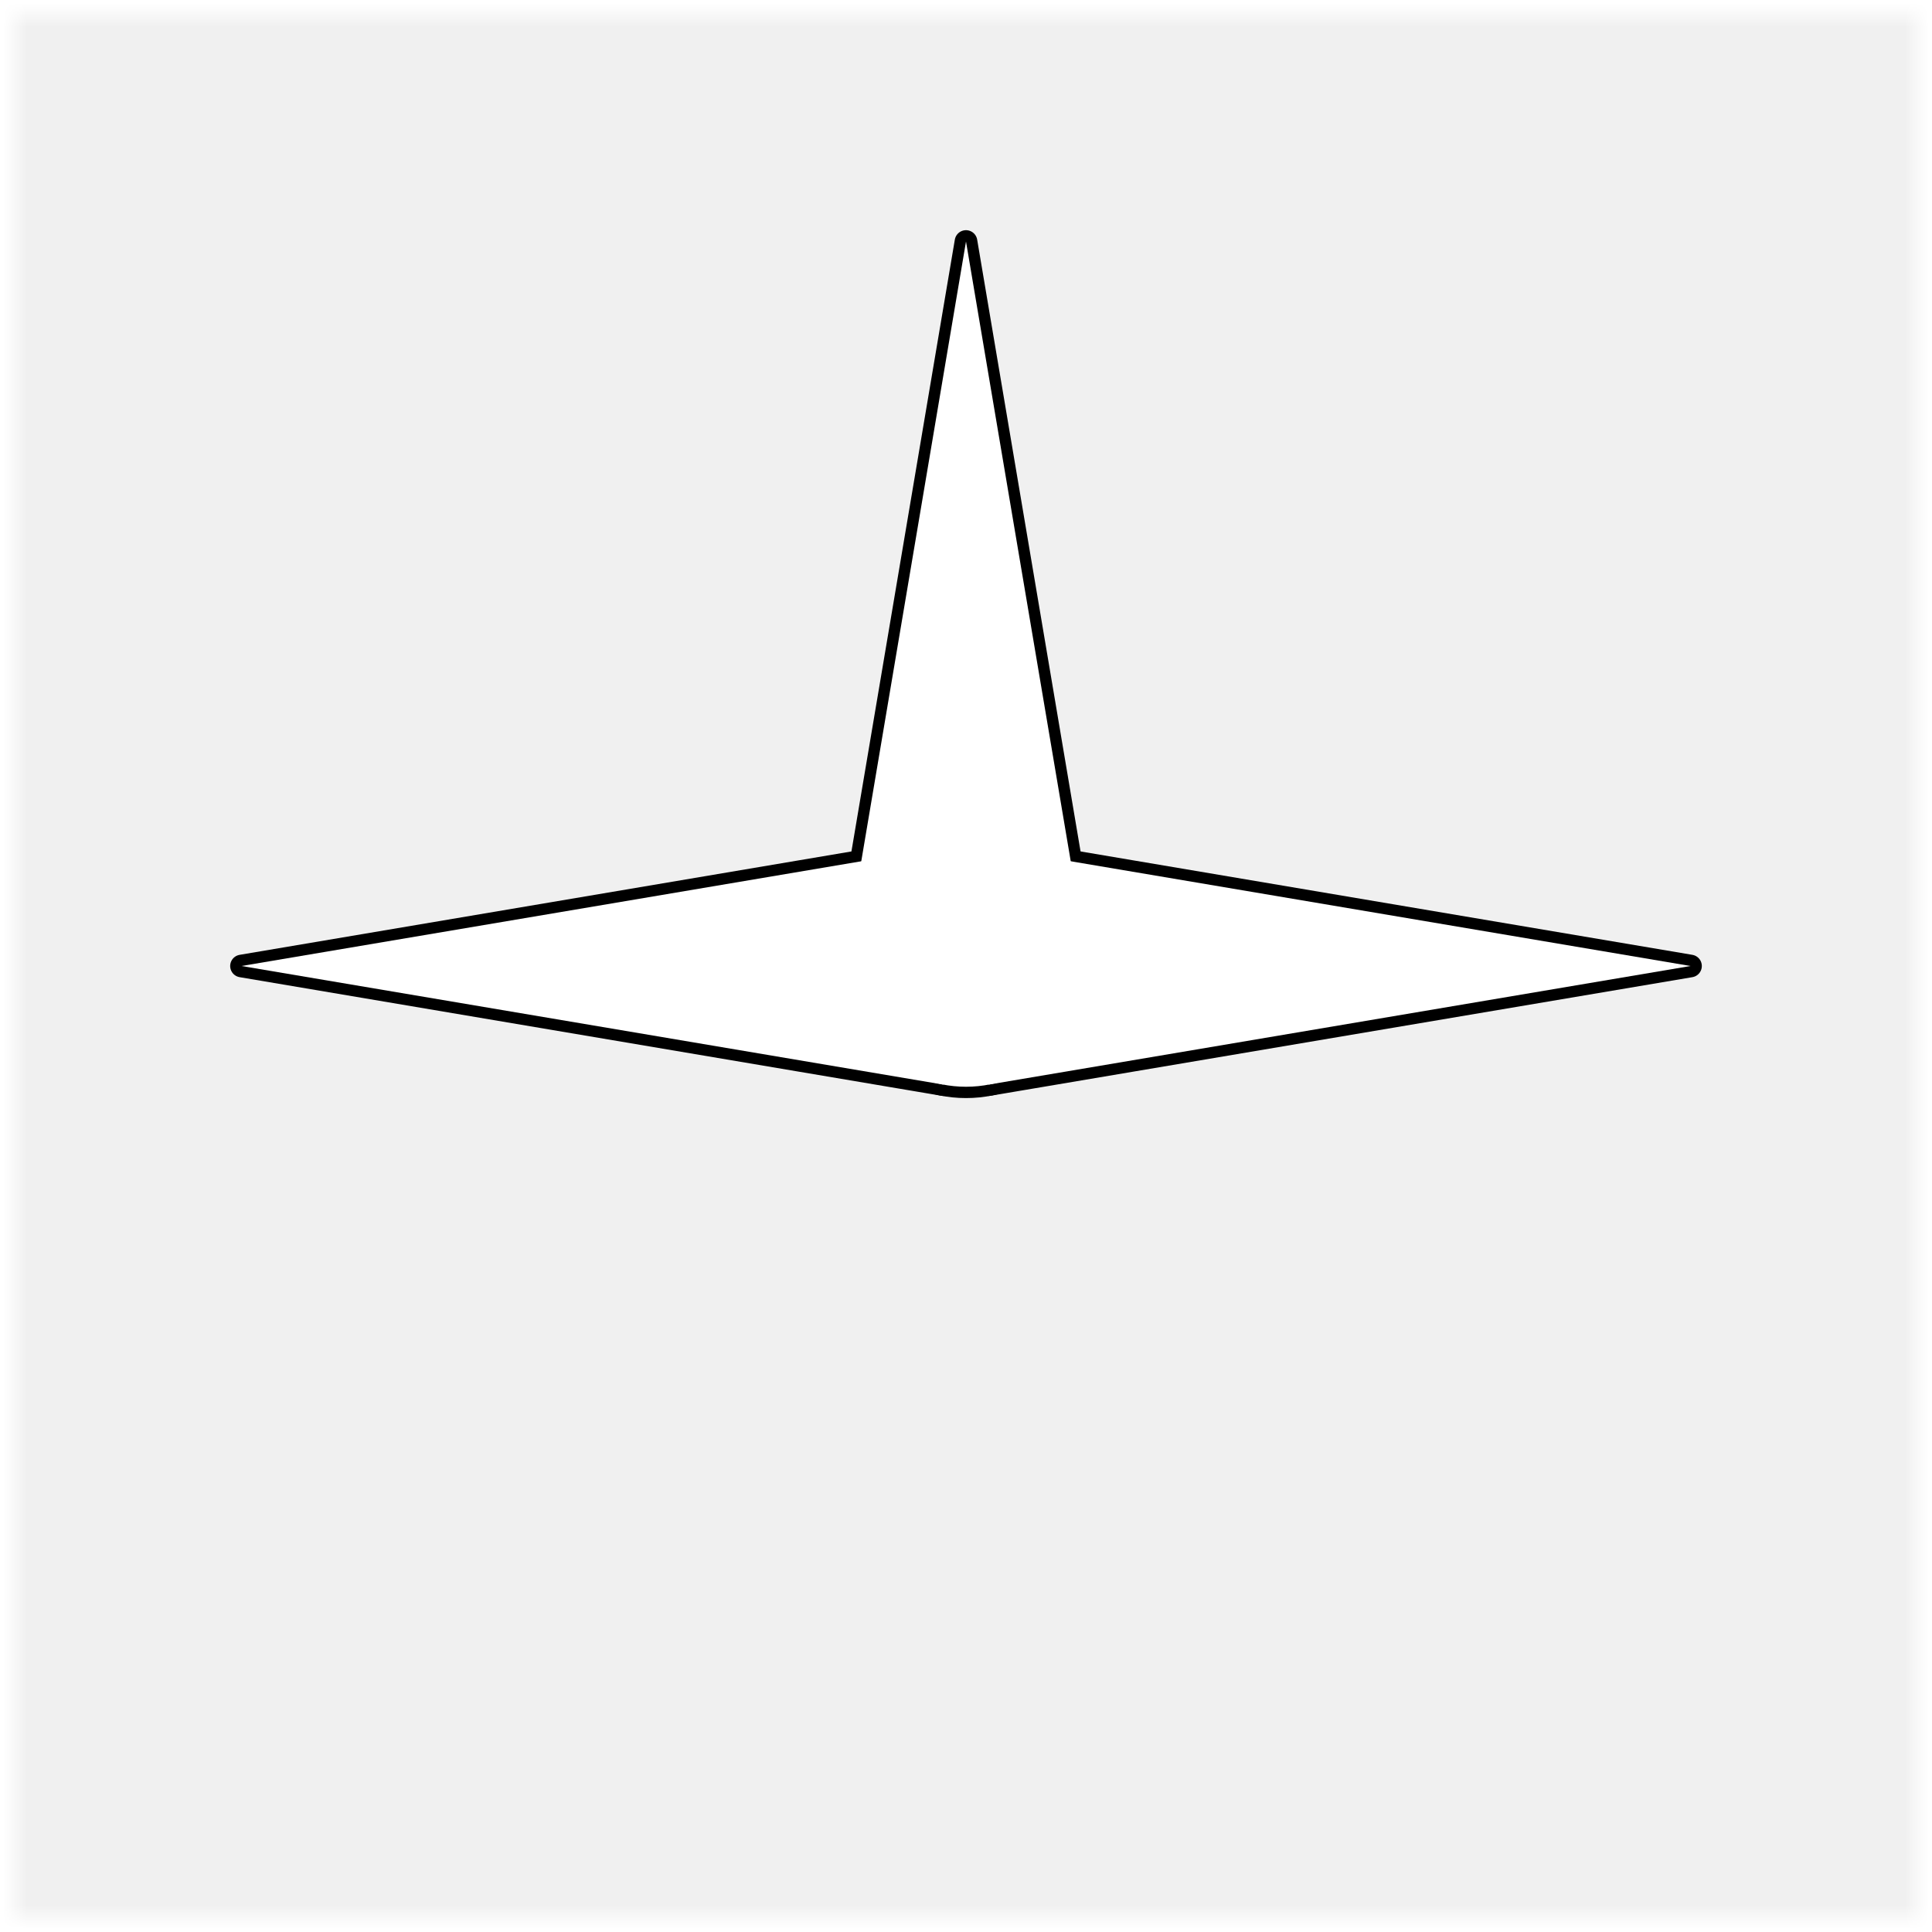
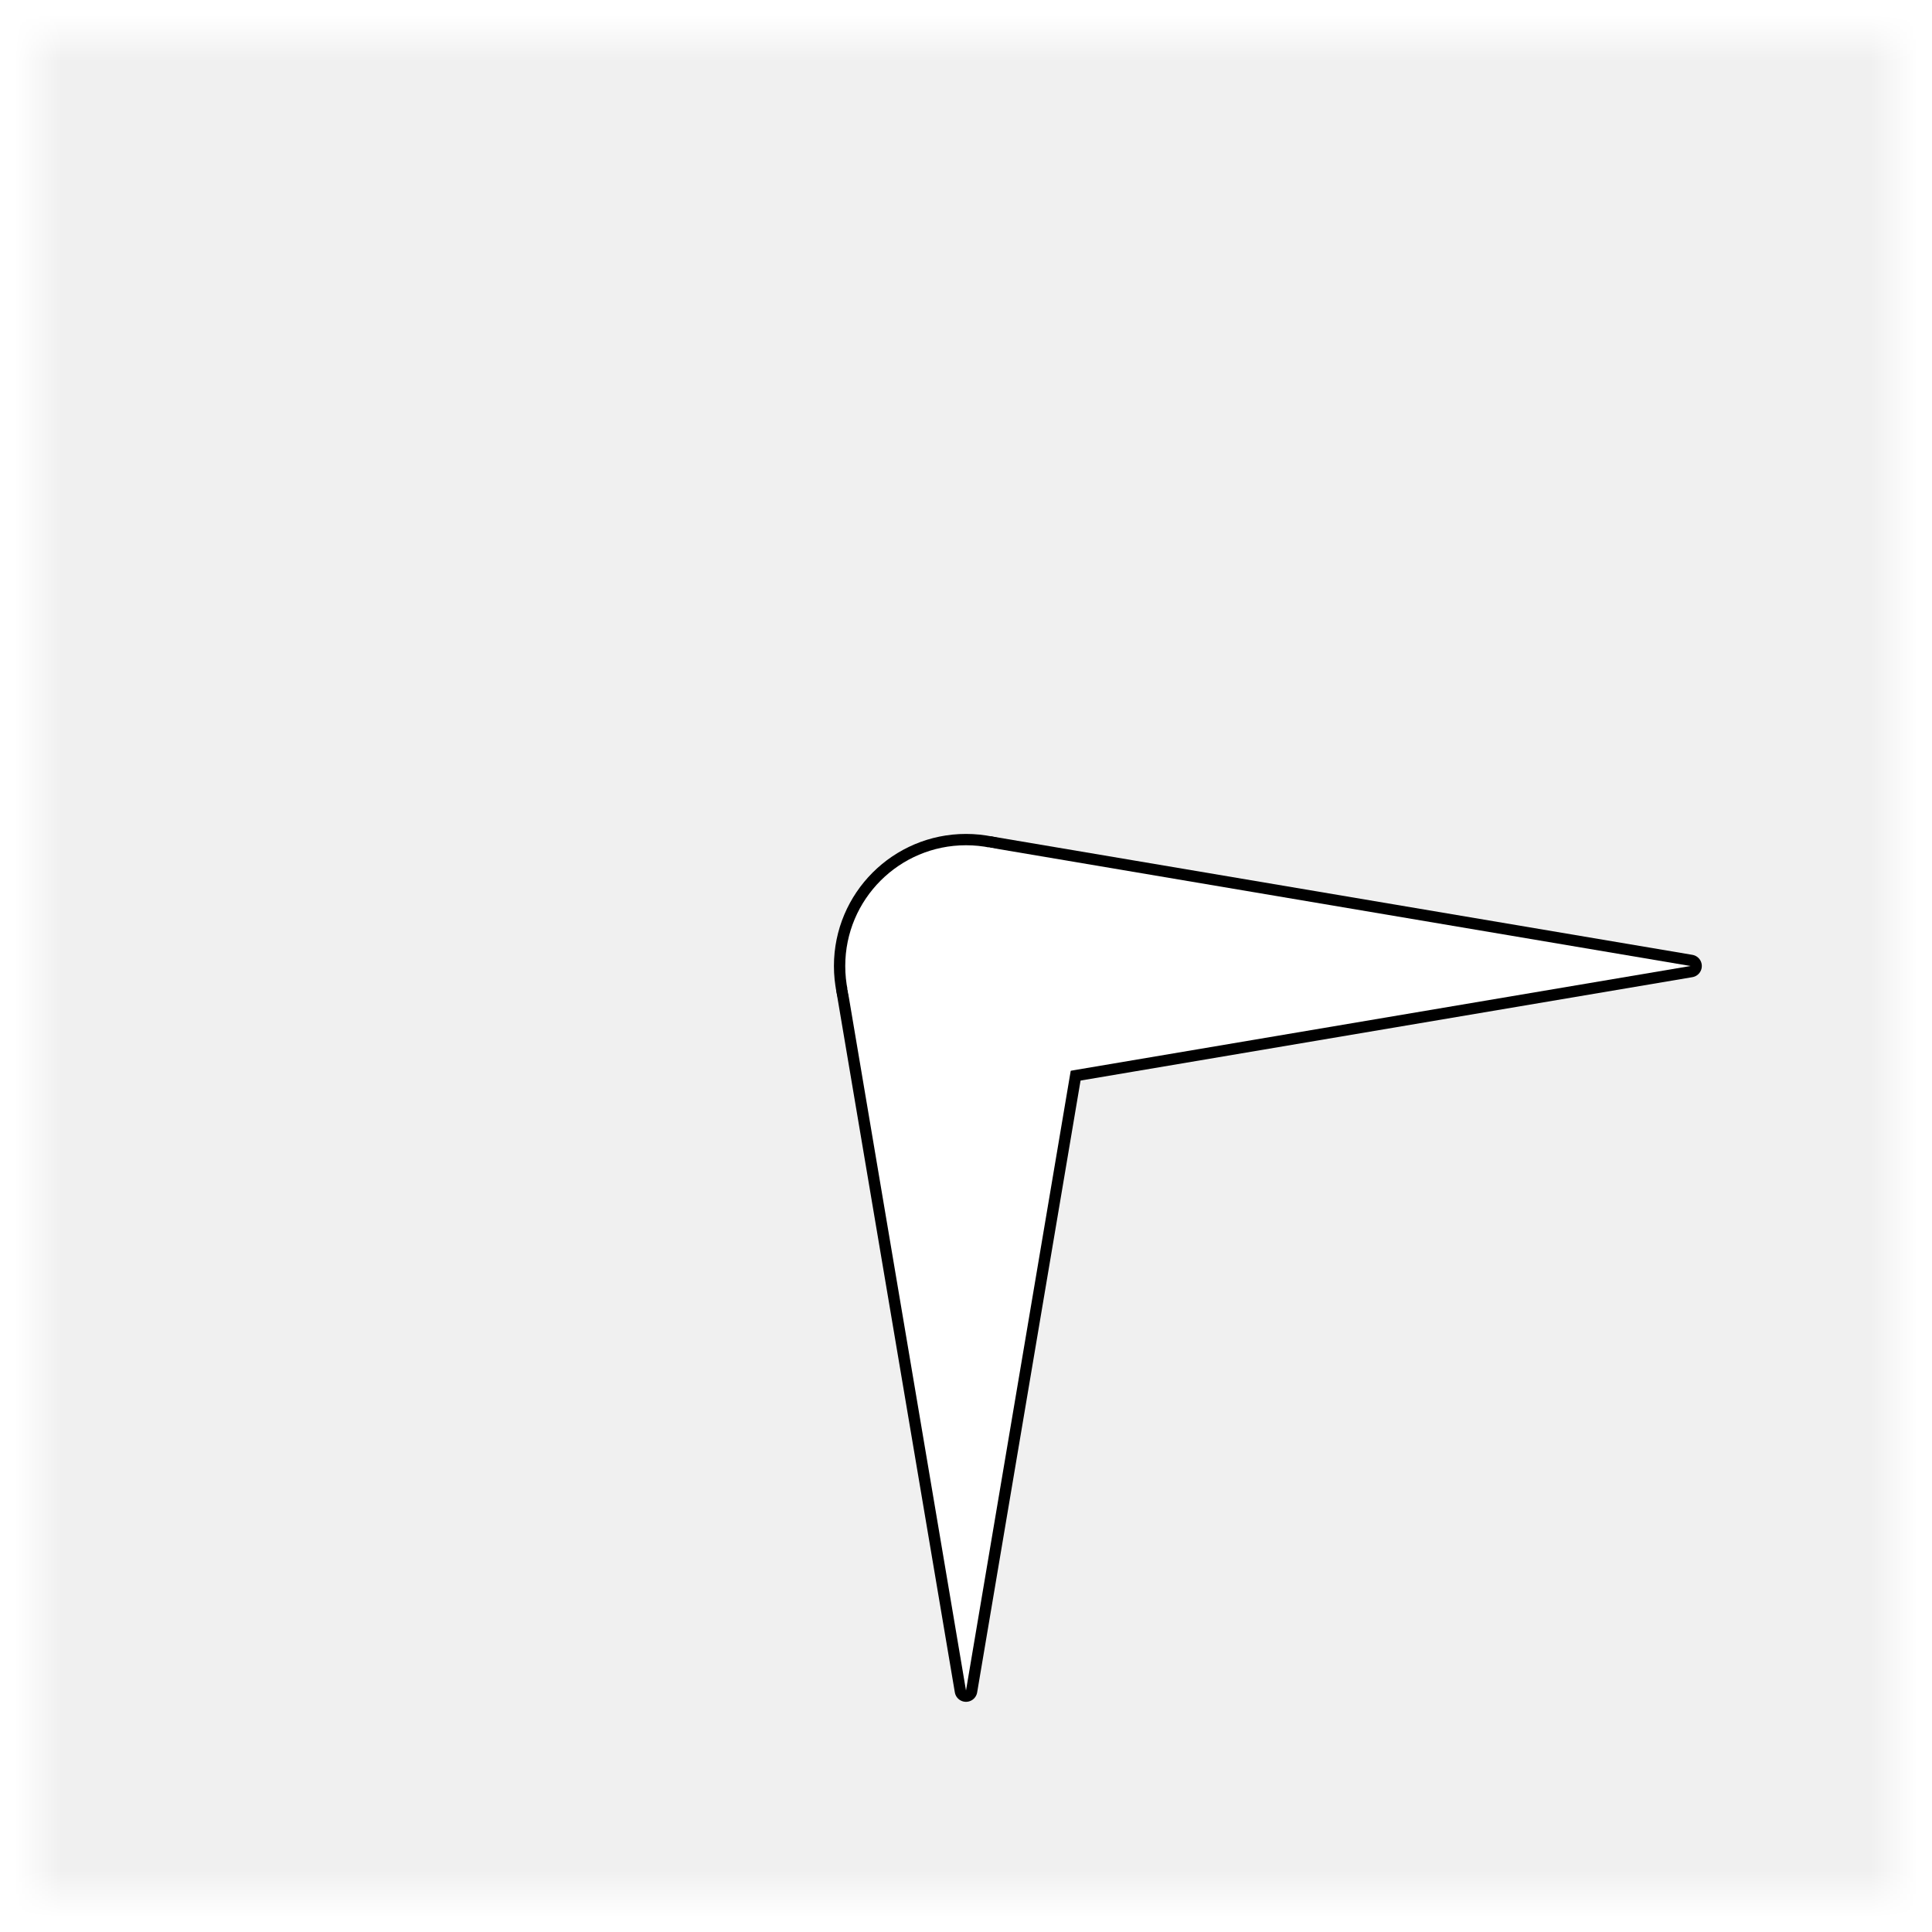
<svg xmlns="http://www.w3.org/2000/svg" xmlns:xlink="http://www.w3.org/1999/xlink" width="256" height="256" viewBox="0 0 256 256" version="1.1" id="svg5">
  <defs id="defs2">
-     <linearGradient xlink:href="#linearGradient6217-3-6-7" id="linearGradient6219" x1="0" y1="4.9999999e-06" x2="256" y2="4.9999999e-06" gradientUnits="userSpaceOnUse" gradientTransform="translate(-2.4999999e-6)" />
+     <linearGradient id="linearGradient1100">
+       <stop style="stop-color:#ffffff;stop-opacity:1;" offset="0" id="stop1096" />
+       <stop style="stop-color:#ffffff;stop-opacity:0.069" offset="1" id="stop1098" />
+     </linearGradient>
    <linearGradient id="linearGradient6217-3-6-7">
      <stop style="stop-color:#ffffff;stop-opacity:1;" offset="0" id="stop6213" />
      <stop style="stop-color:#ffffff;stop-opacity:0" offset="1" id="stop6215" />
    </linearGradient>
-     <linearGradient xlink:href="#linearGradient6217-3-6-7" id="linearGradient6285" gradientUnits="userSpaceOnUse" x1="128" y1="0.441" x2="128" y2="3.604" gradientTransform="translate(-2.4999999e-6)" />
-     <linearGradient xlink:href="#linearGradient6217-3-6-7" id="linearGradient11372" gradientUnits="userSpaceOnUse" gradientTransform="rotate(-90,128,128)" x1="0" y1="4.9999999e-06" x2="256" y2="4.9999999e-06" />
-     <linearGradient xlink:href="#linearGradient6217-3-6-7" id="linearGradient11374" gradientUnits="userSpaceOnUse" gradientTransform="rotate(-90,128,128)" x1="128" y1="0.441" x2="128" y2="3.604" />
-     <linearGradient xlink:href="#linearGradient6217-3-6-7" id="linearGradient11518" gradientUnits="userSpaceOnUse" gradientTransform="rotate(180,128,128)" x1="0" y1="4.9999999e-06" x2="256" y2="4.9999999e-06" />
-     <linearGradient xlink:href="#linearGradient6217-3-6-7" id="linearGradient11520" gradientUnits="userSpaceOnUse" gradientTransform="rotate(180,128,128)" x1="128" y1="0.441" x2="128" y2="3.604" />
    <linearGradient xlink:href="#linearGradient6217-3-6-7" id="linearGradient11551" gradientUnits="userSpaceOnUse" gradientTransform="rotate(90,128,128)" x1="0" y1="4.9999999e-06" x2="256" y2="4.9999999e-06" />
-     <linearGradient xlink:href="#linearGradient6217-3-6-7" id="linearGradient11553" gradientUnits="userSpaceOnUse" gradientTransform="rotate(90,128,128)" x1="128" y1="0.441" x2="128" y2="3.604" />
+     <linearGradient xlink:href="#linearGradient1100" id="linearGradient11553" gradientUnits="userSpaceOnUse" gradientTransform="rotate(90,128,128)" x1="128" y1="1.924" x2="128" y2="7.78" />
+     <linearGradient xlink:href="#linearGradient6217-3-6-7" id="linearGradient1480" gradientUnits="userSpaceOnUse" gradientTransform="translate(5.0000001e-6,1.6e-5)" x1="0" y1="4.9999999e-06" x2="256" y2="4.9999999e-06" />
+     <linearGradient xlink:href="#linearGradient1100" id="linearGradient1482" gradientUnits="userSpaceOnUse" gradientTransform="translate(5.0000001e-6,1.6e-5)" x1="128" y1="1.924" x2="128" y2="7.78" />
+     <linearGradient xlink:href="#linearGradient6217-3-6-7" id="linearGradient1543" gradientUnits="userSpaceOnUse" gradientTransform="rotate(-90,128,128)" x1="0" y1="4.9999999e-06" x2="256" y2="4.9999999e-06" />
+     <linearGradient xlink:href="#linearGradient1100" id="linearGradient1545" gradientUnits="userSpaceOnUse" gradientTransform="rotate(-90,128,128)" x1="128" y1="1.924" x2="128" y2="7.78" />
+     <linearGradient xlink:href="#linearGradient6217-3-6-7" id="linearGradient1576" gradientUnits="userSpaceOnUse" gradientTransform="rotate(180,128,128)" x1="0" y1="4.9999999e-06" x2="256" y2="4.9999999e-06" />
+     <linearGradient xlink:href="#linearGradient1100" id="linearGradient1578" gradientUnits="userSpaceOnUse" gradientTransform="rotate(180,128,128)" x1="128" y1="1.924" x2="128" y2="7.78" />
  </defs>
  <g id="layer6">
-     <path style="display:inline;fill:url(#linearGradient6219);fill-opacity:1;stroke:url(#linearGradient6285);stroke-width:10;stroke-linecap:butt;stroke-linejoin:miter;stroke-miterlimit:4;stroke-dasharray:none;stroke-opacity:1" d="m -2.4999999e-6,4.9999998e-6 c 85.372,0 170.706,0 256,0" id="path5419" />
-     <path style="display:inline;fill:url(#linearGradient11372);fill-opacity:1;stroke:url(#linearGradient11374);stroke-width:10;stroke-linecap:butt;stroke-linejoin:miter;stroke-miterlimit:4;stroke-dasharray:none;stroke-opacity:1" d="M 0,256 C 0,170.628 0,85.294 0,2.4999999e-6" id="path5419-5" />
-     <path style="display:inline;fill:url(#linearGradient11518);fill-opacity:1;stroke:url(#linearGradient11520);stroke-width:10;stroke-linecap:butt;stroke-linejoin:miter;stroke-miterlimit:4;stroke-dasharray:none;stroke-opacity:1" d="M 256,256 C 170.628,256 85.294,256 -1.4999999e-6,256" id="path5419-5-9" />
-     <path style="display:inline;fill:url(#linearGradient11551);fill-opacity:1;stroke:url(#linearGradient11553);stroke-width:10;stroke-linecap:butt;stroke-linejoin:miter;stroke-miterlimit:4;stroke-dasharray:none;stroke-opacity:1" d="M 256,4.9999998e-6 C 256,85.372 256,170.706 256,256" id="path5419-5-7" />
+     <path style="display:inline;fill:url(#linearGradient11551);fill-opacity:1;stroke:url(#linearGradient11553);stroke-width:16;stroke-linecap:butt;stroke-linejoin:miter;stroke-miterlimit:4;stroke-dasharray:none;stroke-opacity:1" d="M 256,4.9999998e-6 C 256,85.372 256,170.706 256,256" id="path5419-5-7" />
+     <path style="display:inline;fill:url(#linearGradient1480);fill-opacity:1;stroke:url(#linearGradient1482);stroke-width:16;stroke-linecap:butt;stroke-linejoin:miter;stroke-miterlimit:4;stroke-dasharray:none;stroke-opacity:1" d="m -1.9999999e-6,4.9999998e-6 c 85.372,0 170.706,0 256,0" id="path5419-5-7-3" />
+     <path style="display:inline;fill:url(#linearGradient1543);fill-opacity:1;stroke:url(#linearGradient1545);stroke-width:16;stroke-linecap:butt;stroke-linejoin:miter;stroke-miterlimit:4;stroke-dasharray:none;stroke-opacity:1" d="M 0,256 C 0,170.628 0,85.294 0,3.7999999e-6" id="path5419-5-7-3-1" />
+     <path style="display:inline;fill:url(#linearGradient1576);fill-opacity:1;stroke:url(#linearGradient1578);stroke-width:16;stroke-linecap:butt;stroke-linejoin:miter;stroke-miterlimit:4;stroke-dasharray:none;stroke-opacity:1" d="M 256,256 C 170.628,256 85.294,256 -2.4999999e-6,256" id="path5419-5-7-3-3" />
  </g>
-   <g id="g4233" style="display:none">
+   <g id="g4233" style="display:inline">
    <path style="fill:#ffffff;fill-opacity:1;stroke:#000000;stroke-width:3;stroke-linecap:butt;stroke-linejoin:round;stroke-miterlimit:4;stroke-dasharray:none;stroke-opacity:1" d="m 128,224 15.716,-93 h -31.432 z" id="path4231" />
  </g>
-   <g id="layer3" style="display:inline">
+   <g id="layer3" style="display:none">
    <path style="fill:#ffffff;fill-opacity:1;stroke:#000000;stroke-width:3;stroke-linecap:butt;stroke-linejoin:round;stroke-miterlimit:4;stroke-dasharray:none;stroke-opacity:1" d="m 32,128 93,15.716 v -31.432 z" id="path2903" />
  </g>
  <g id="g4241" style="display:inline">
    <path style="fill:#ffffff;fill-opacity:1;stroke:#000000;stroke-width:3;stroke-linecap:butt;stroke-linejoin:round;stroke-miterlimit:4;stroke-dasharray:none;stroke-opacity:1" d="m 131,112.284 v 31.432 L 224,128 131,112.284" id="path5037" />
  </g>
-   <g id="layer2" style="display:inline">
+   <g id="layer2" style="display:none">
    <path style="fill:none;stroke:#000000;stroke-width:3;stroke-linecap:butt;stroke-linejoin:round;stroke-miterlimit:4;stroke-dasharray:none;stroke-opacity:1" d="m 112.284,125 h 31.432 L 128,32 Z" id="path4661" />
  </g>
  <g id="g3601" style="display:inline">
    <circle style="fill:none;fill-opacity:1;stroke:#000000;stroke-width:3;stroke-miterlimit:4;stroke-dasharray:none;stroke-opacity:1" id="circle3599" cx="128" cy="128" r="16" />
  </g>
-   <g id="layer5" style="display:none">
+   <g id="layer5" style="display:inline">
    <path style="fill:#ffffff;fill-opacity:1;stroke:none;stroke-width:1px;stroke-linecap:butt;stroke-linejoin:miter;stroke-opacity:1" d="m 128,224 15.716,-93 h -31.432 z" id="path4105" />
  </g>
-   <g id="g4237" style="display:inline">
+   <g id="g4237" style="display:none">
    <path style="fill:#ffffff;fill-opacity:1;stroke:none;stroke-width:1.002;stroke-linecap:butt;stroke-linejoin:miter;stroke-miterlimit:4;stroke-dasharray:none;stroke-opacity:1" d="m 32,128 93,15.716 v -31.432 z" id="path4235" />
  </g>
  <g id="layer4" style="display:inline">
    <path style="fill:#ffffff;fill-opacity:1;stroke:none;stroke-width:1px;stroke-linecap:butt;stroke-linejoin:miter;stroke-opacity:1" d="m 224,128 -93,-15.716 v 31.432 L 224,128" id="path3878" />
  </g>
-   <g id="g4245" style="display:inline">
+   <g id="g4245" style="display:none">
    <path style="display:inline;fill:#ffffff;fill-opacity:1;stroke:none;stroke-width:1px;stroke-linecap:butt;stroke-linejoin:miter;stroke-opacity:1" d="m 128,32 -15.716,93 h 31.432 L 128,32" id="path4243" />
  </g>
  <g id="layer1" style="display:inline">
    <circle style="fill:#ffffff;fill-opacity:1" id="path1379" cx="128" cy="128" r="16" />
  </g>
</svg>
